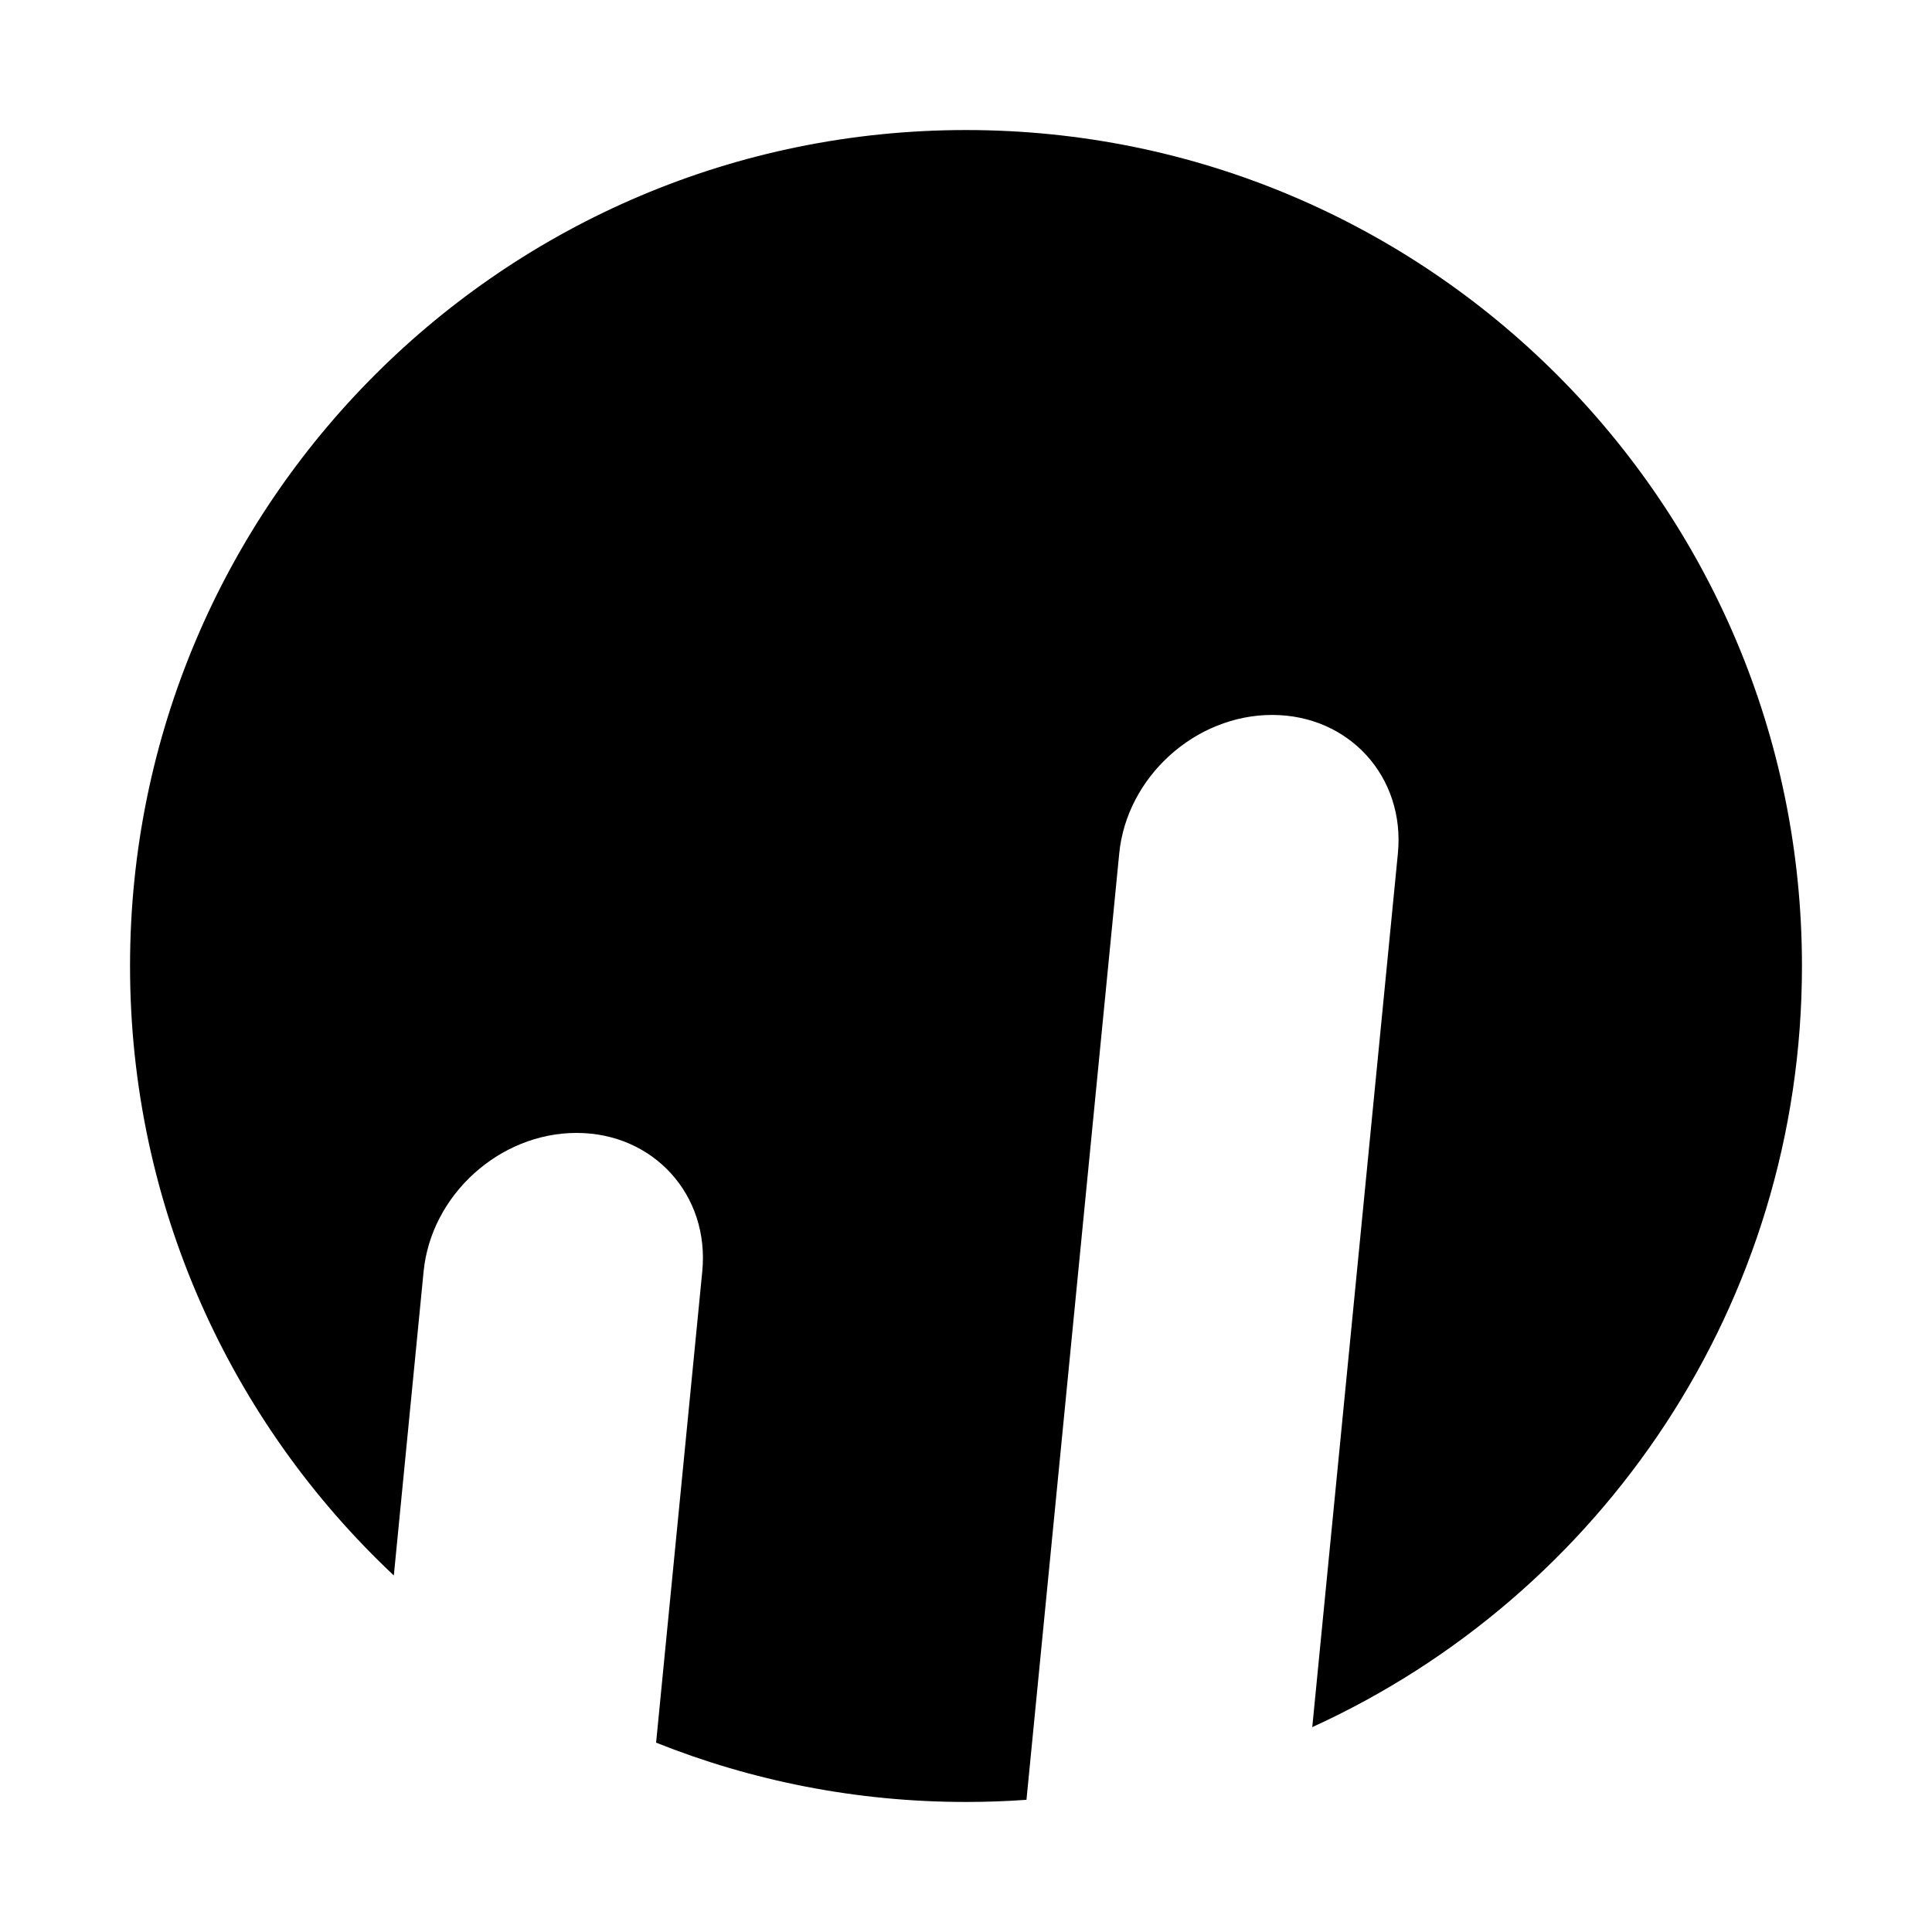
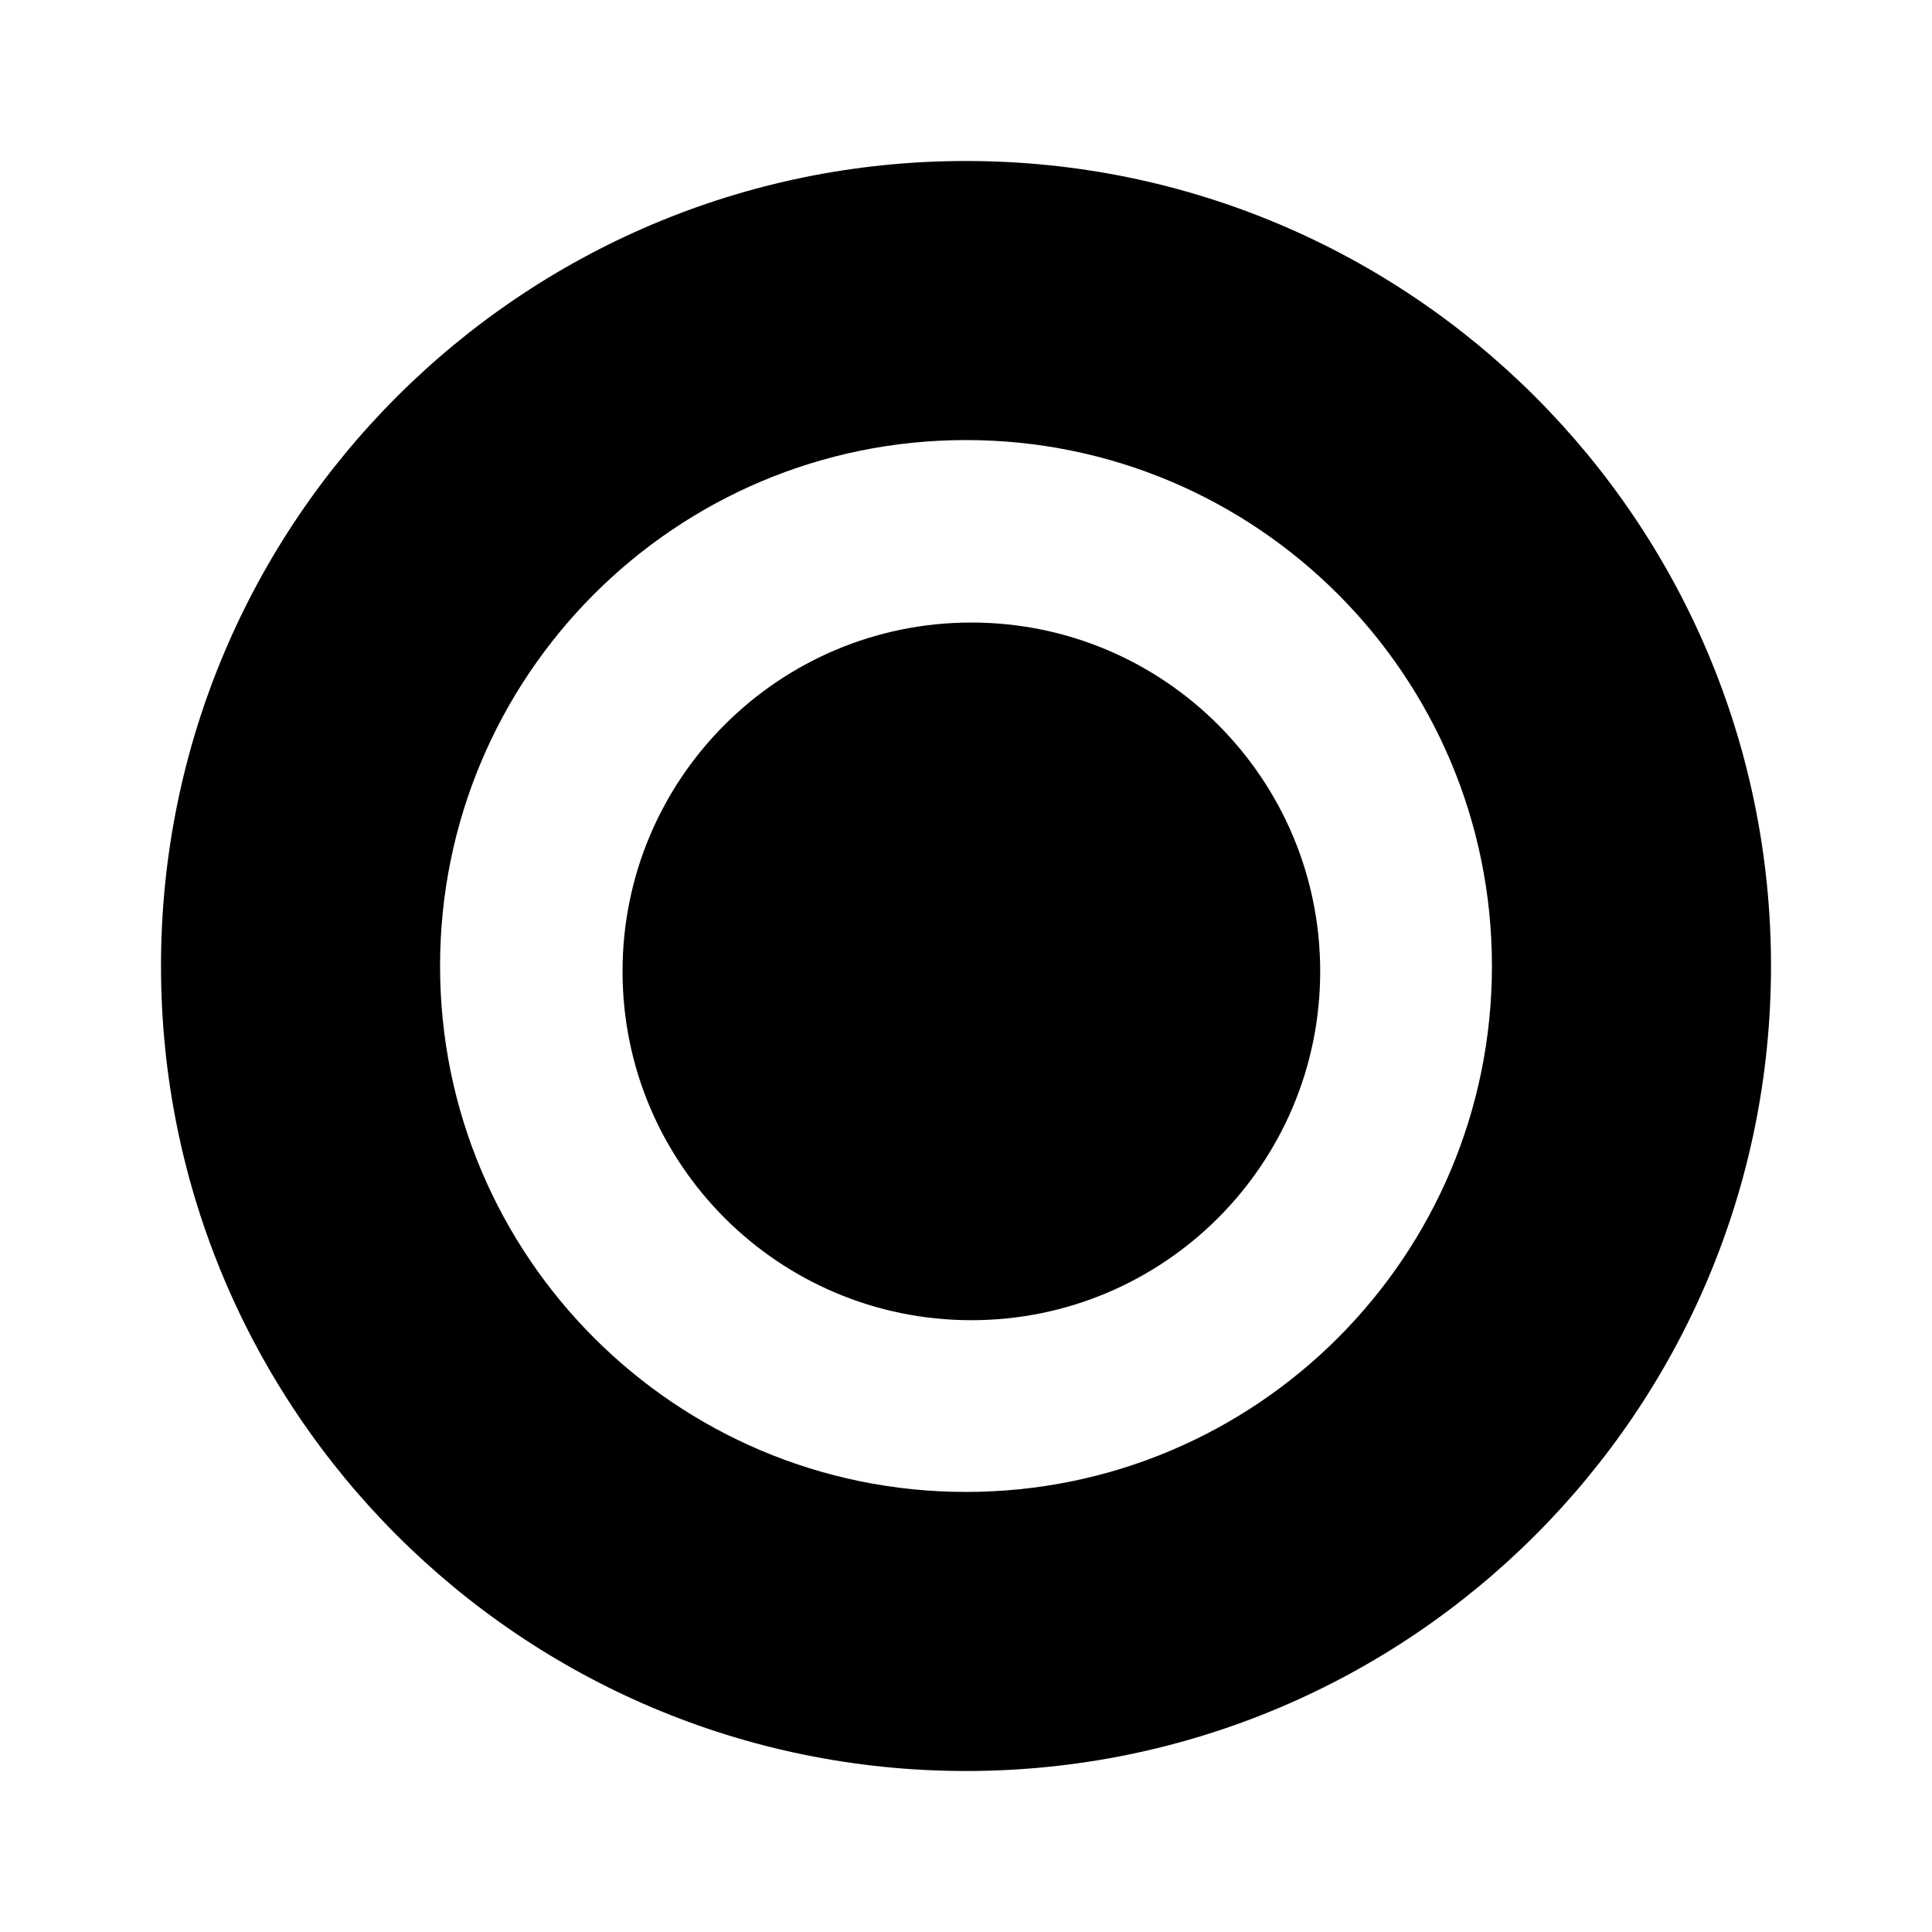
- <svg xmlns="http://www.w3.org/2000/svg" width="208" height="208" viewBox="0 0 208 208">
-   <path d="M194 104c0-49.706-40.294-90-90-90s-90 40.294-90 90c0 25.874 10.918 49.198 28.4 65.615l3.206-32.727c.808-8.238 8.176-14.917 16.462-14.917 8.285 0 14.347 6.67 13.538 14.92l-4.97 50.724C80.952 191.734 92.21 194 104 194c2.19 0 4.36-.078 6.51-.232l9.986-101.88c.807-8.238 8.176-14.917 16.462-14.917 8.284 0 14.346 6.67 13.538 14.92l-9.217 94.052C172.38 171.77 194 140.41 194 104z" fill-rule="evenodd" />
+ <svg xmlns="http://www.w3.org/2000/svg" width="180" height="180" viewBox="0 0 180 180">
+   <path d="M90 165c-41.421 0-75-33.579-75-75s33.579-75 75-75 75 33.579 75 75-33.579 75-75 75zm0-26c27.062 0 49-21.938 49-49s-21.938-49-49-49-49 21.938-49 49 21.938 49 49 49zm.5-16C72.55 123 58 108.45 58 90.5S72.55 58 90.5 58 123 72.55 123 90.5 108.45 123 90.5 123z" fill-rule="evenodd" />
</svg>
